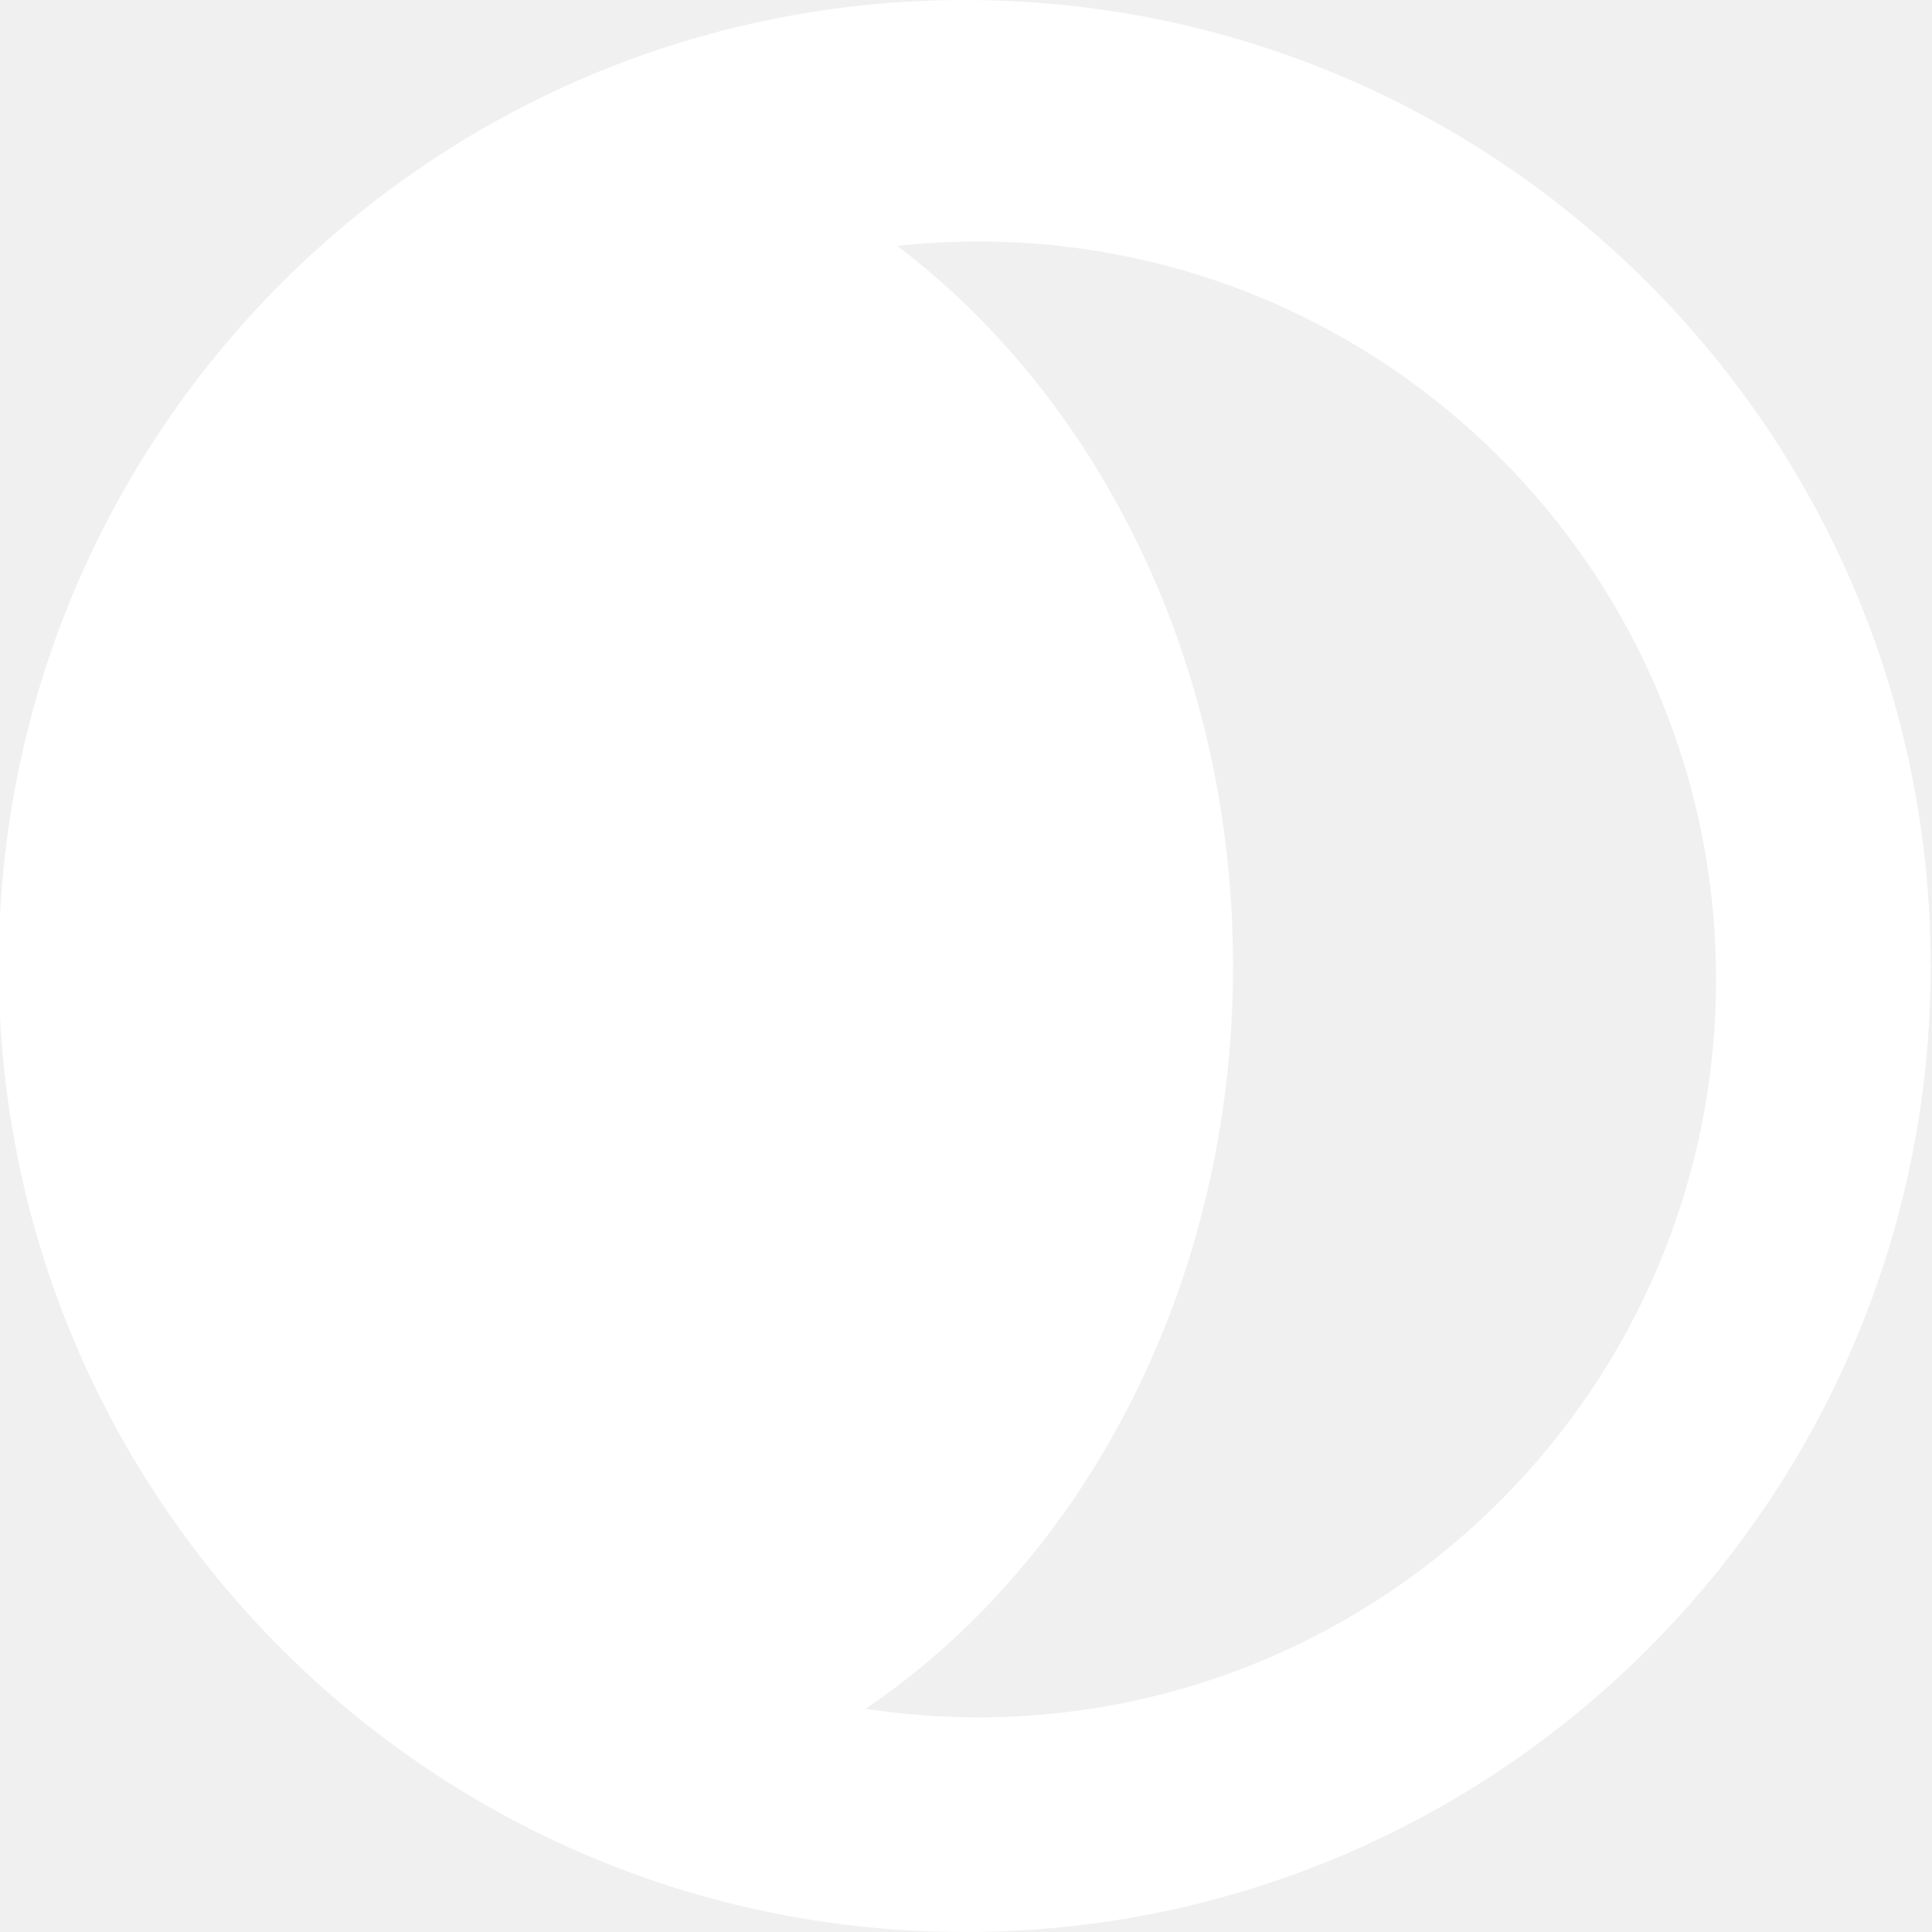
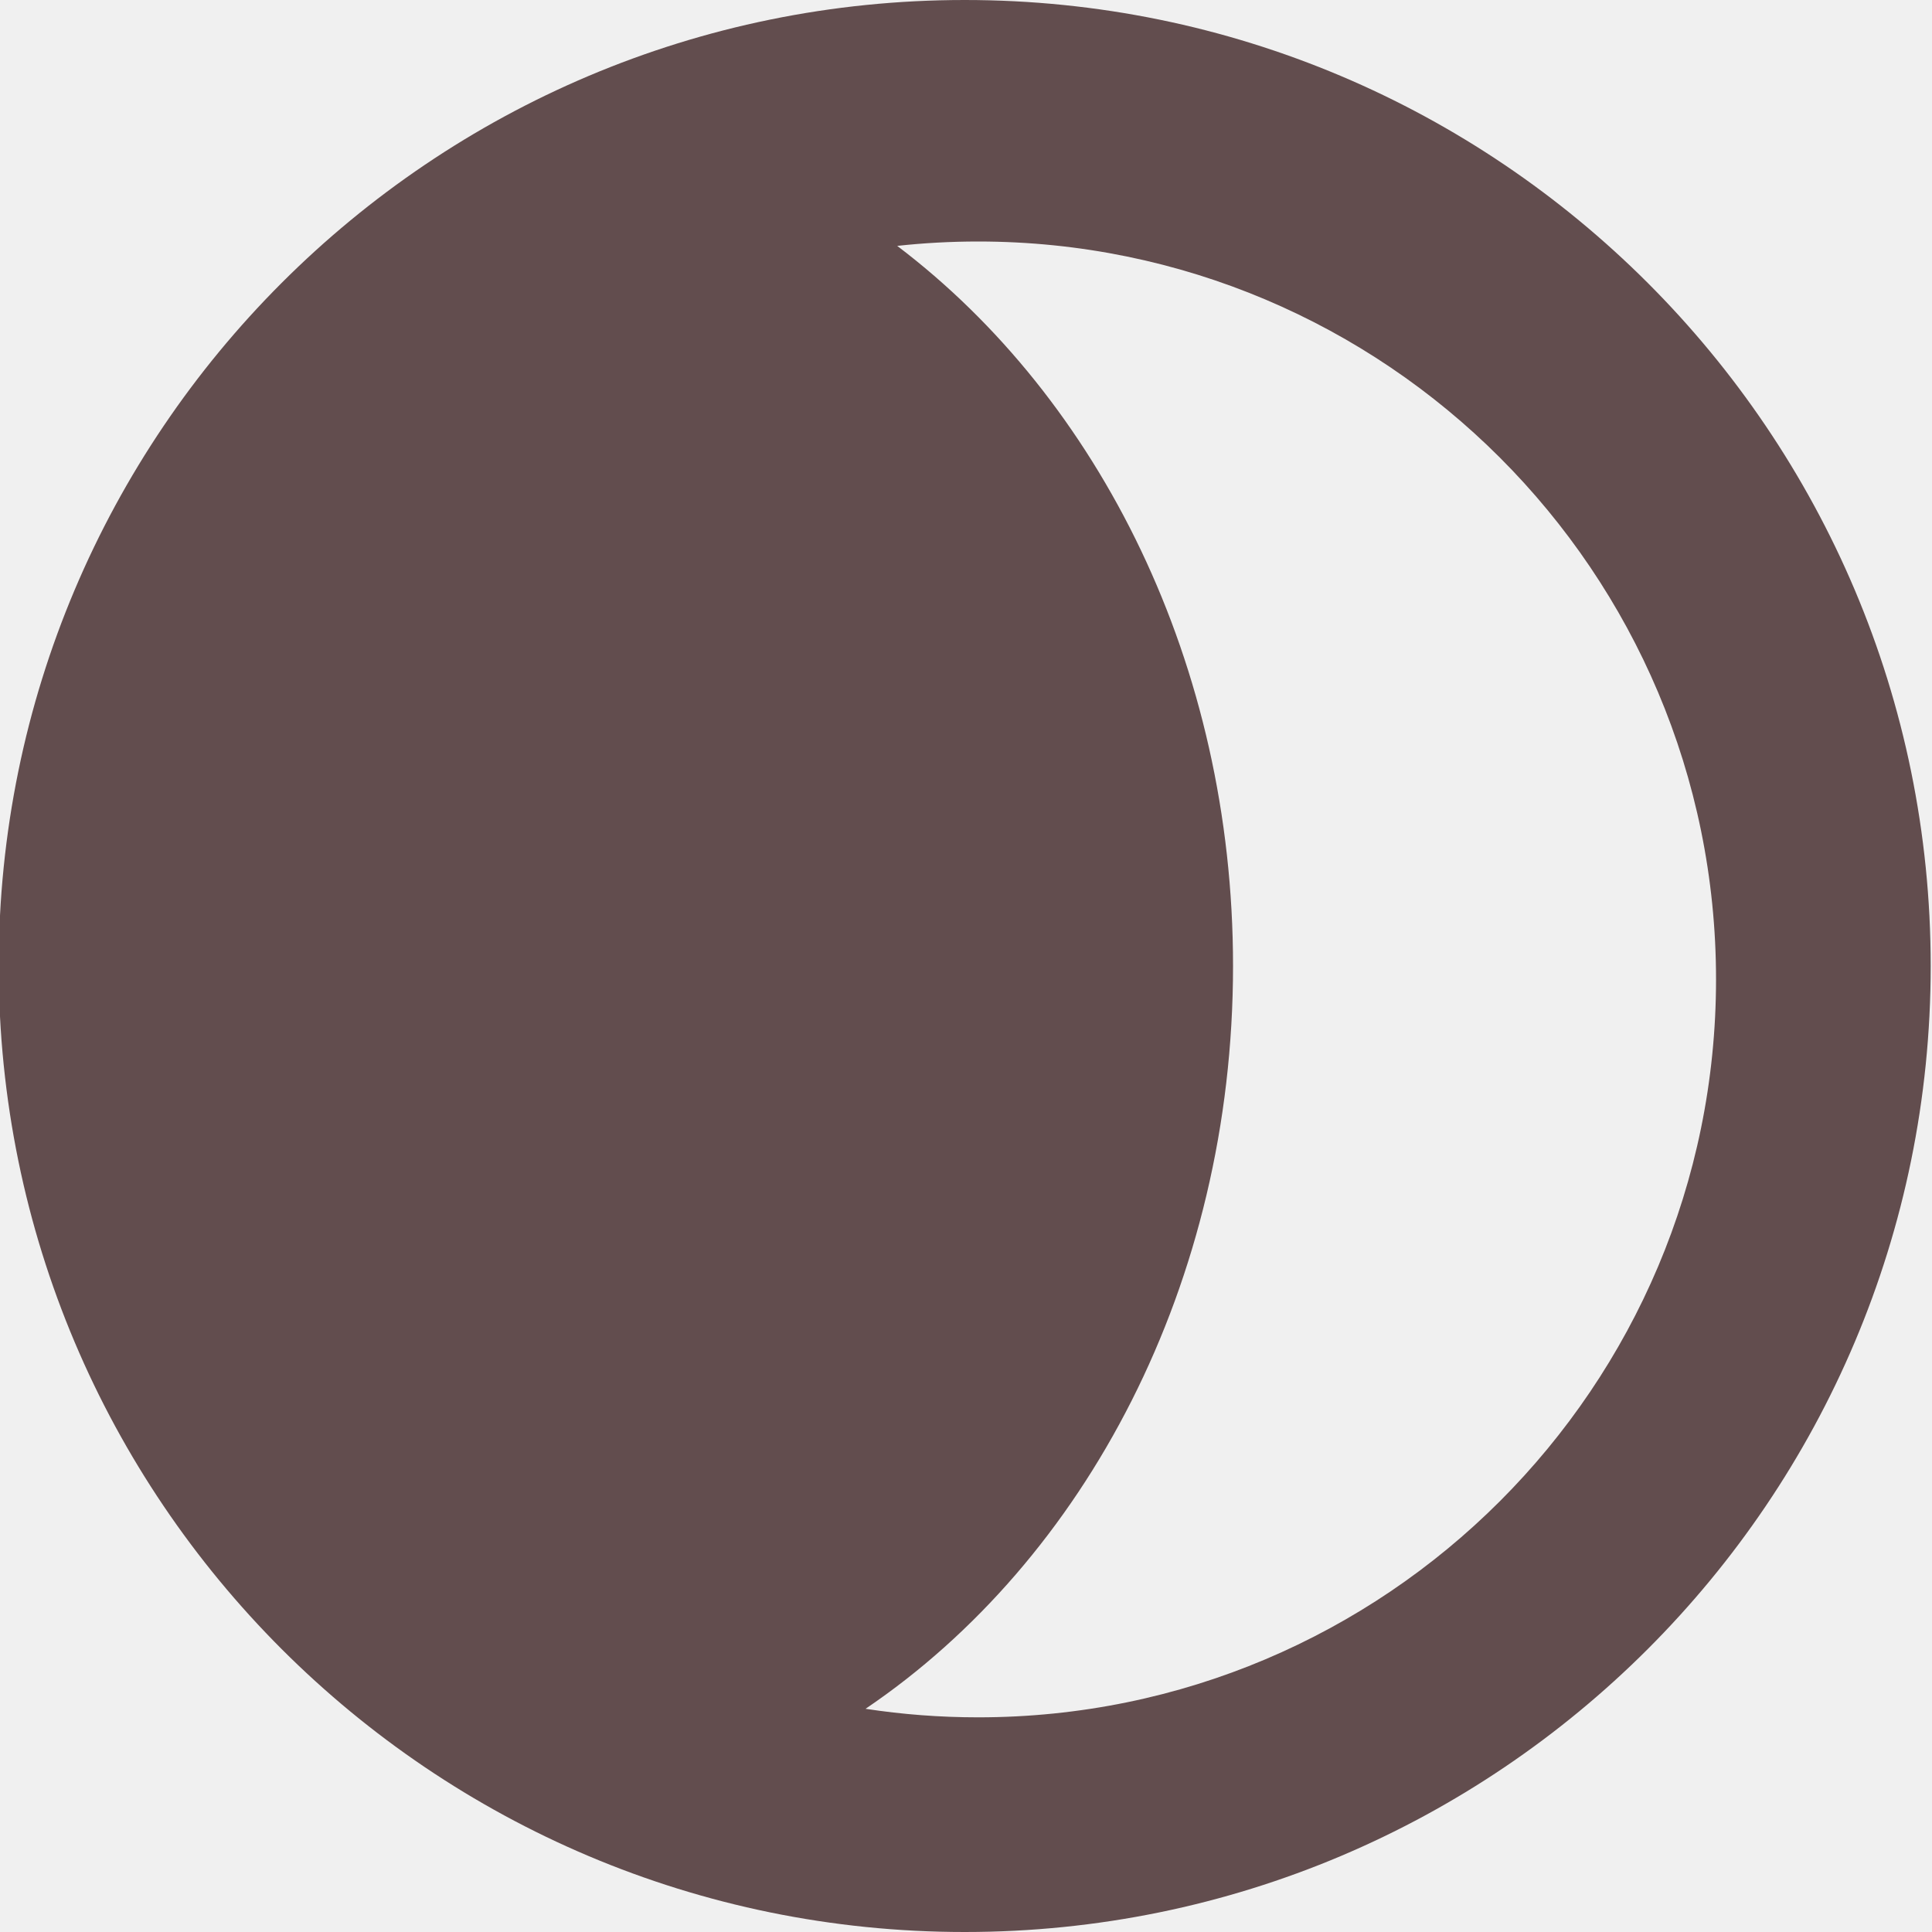
<svg xmlns="http://www.w3.org/2000/svg" width="512" height="512" viewBox="0 0 512 512" fill="none">
-   <path fill-rule="evenodd" clip-rule="evenodd" d="M229.379 452.85C239.106 454.339 249.068 455.111 259.212 455.111C367.214 455.111 454.767 367.558 454.767 259.556C454.767 151.553 367.214 64 259.212 64C251.966 64 244.811 64.394 237.77 65.162C291.345 105.751 326.767 176.062 326.767 256C326.767 340.04 287.616 413.44 229.379 452.85ZM255.656 512C397.041 512 511.656 397.385 511.656 256C511.656 114.615 397.041 0 255.656 0C114.271 0 -0.344 114.615 -0.344 256C-0.344 397.385 114.271 512 255.656 512Z" fill="white" />
+   <path fill-rule="evenodd" clip-rule="evenodd" d="M229.379 452.85C239.106 454.339 249.068 455.111 259.212 455.111C367.214 455.111 454.767 367.558 454.767 259.556C454.767 151.553 367.214 64 259.212 64C251.966 64 244.811 64.394 237.77 65.162C291.345 105.751 326.767 176.062 326.767 256C326.767 340.04 287.616 413.44 229.379 452.85ZM255.656 512C397.041 512 511.656 397.385 511.656 256C511.656 114.615 397.041 0 255.656 0C114.271 0 -0.344 114.615 -0.344 256C-0.344 397.385 114.271 512 255.656 512Z" fill="#624D4E" />
</svg>
